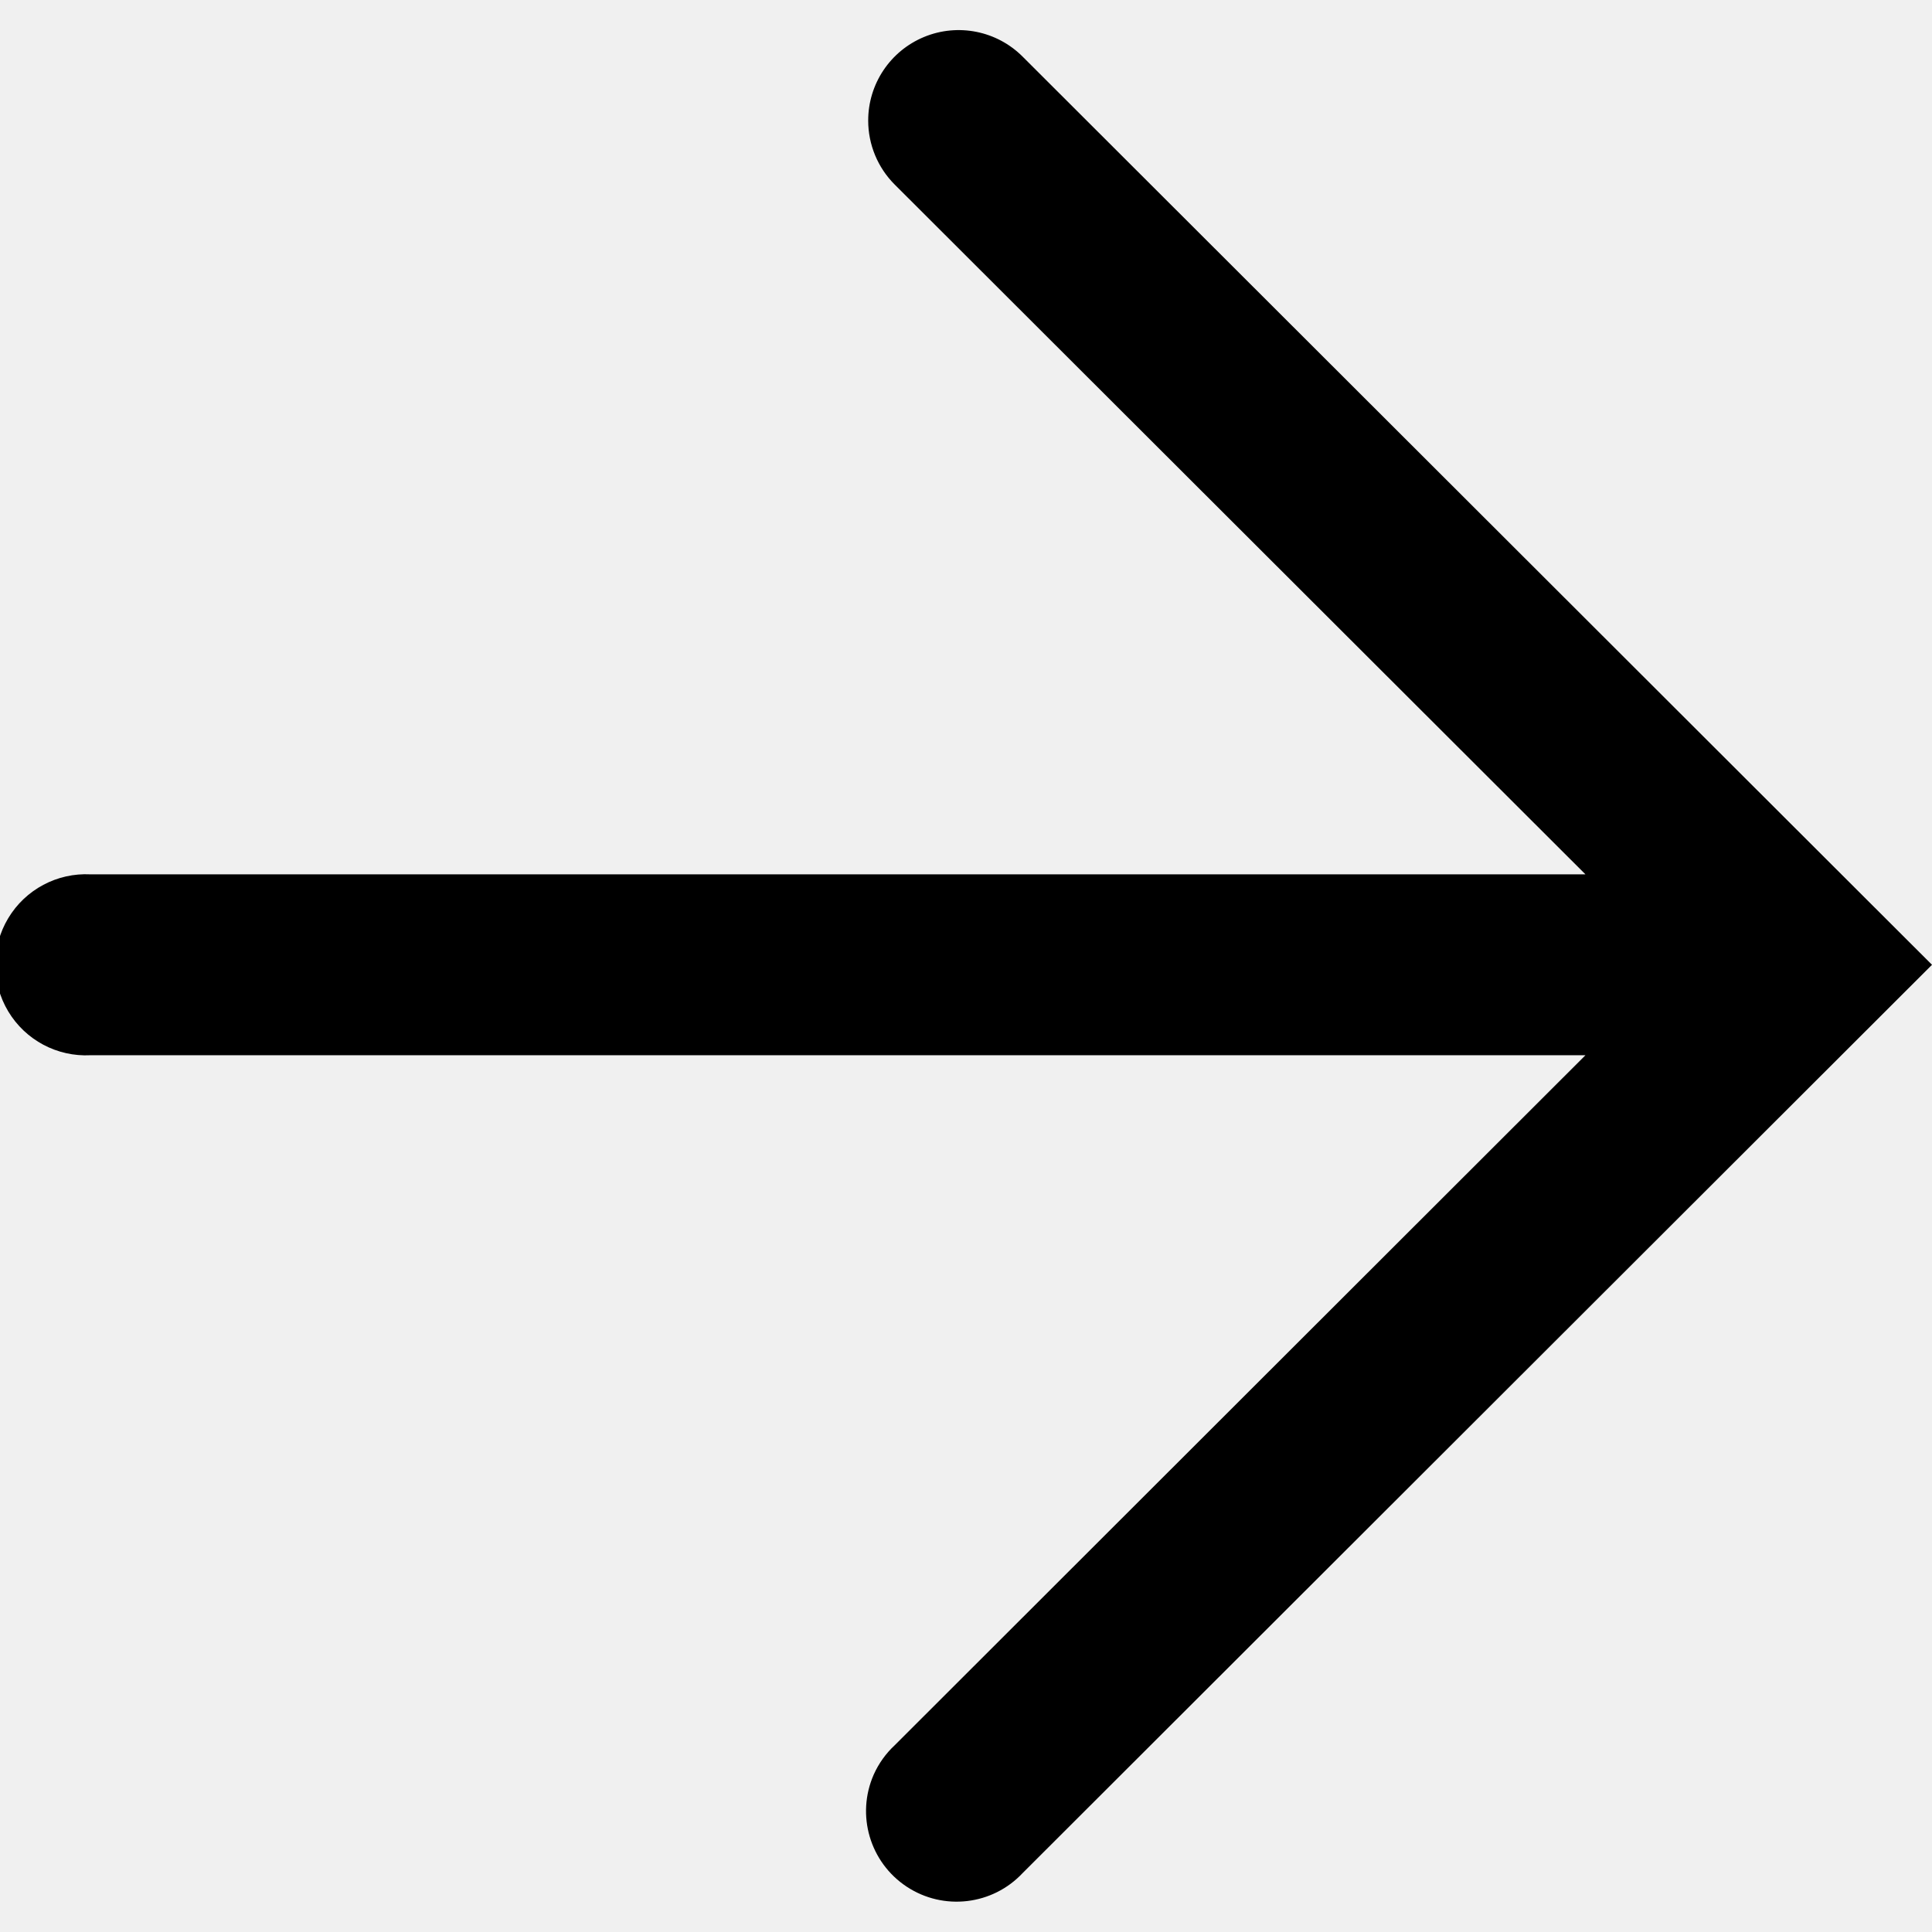
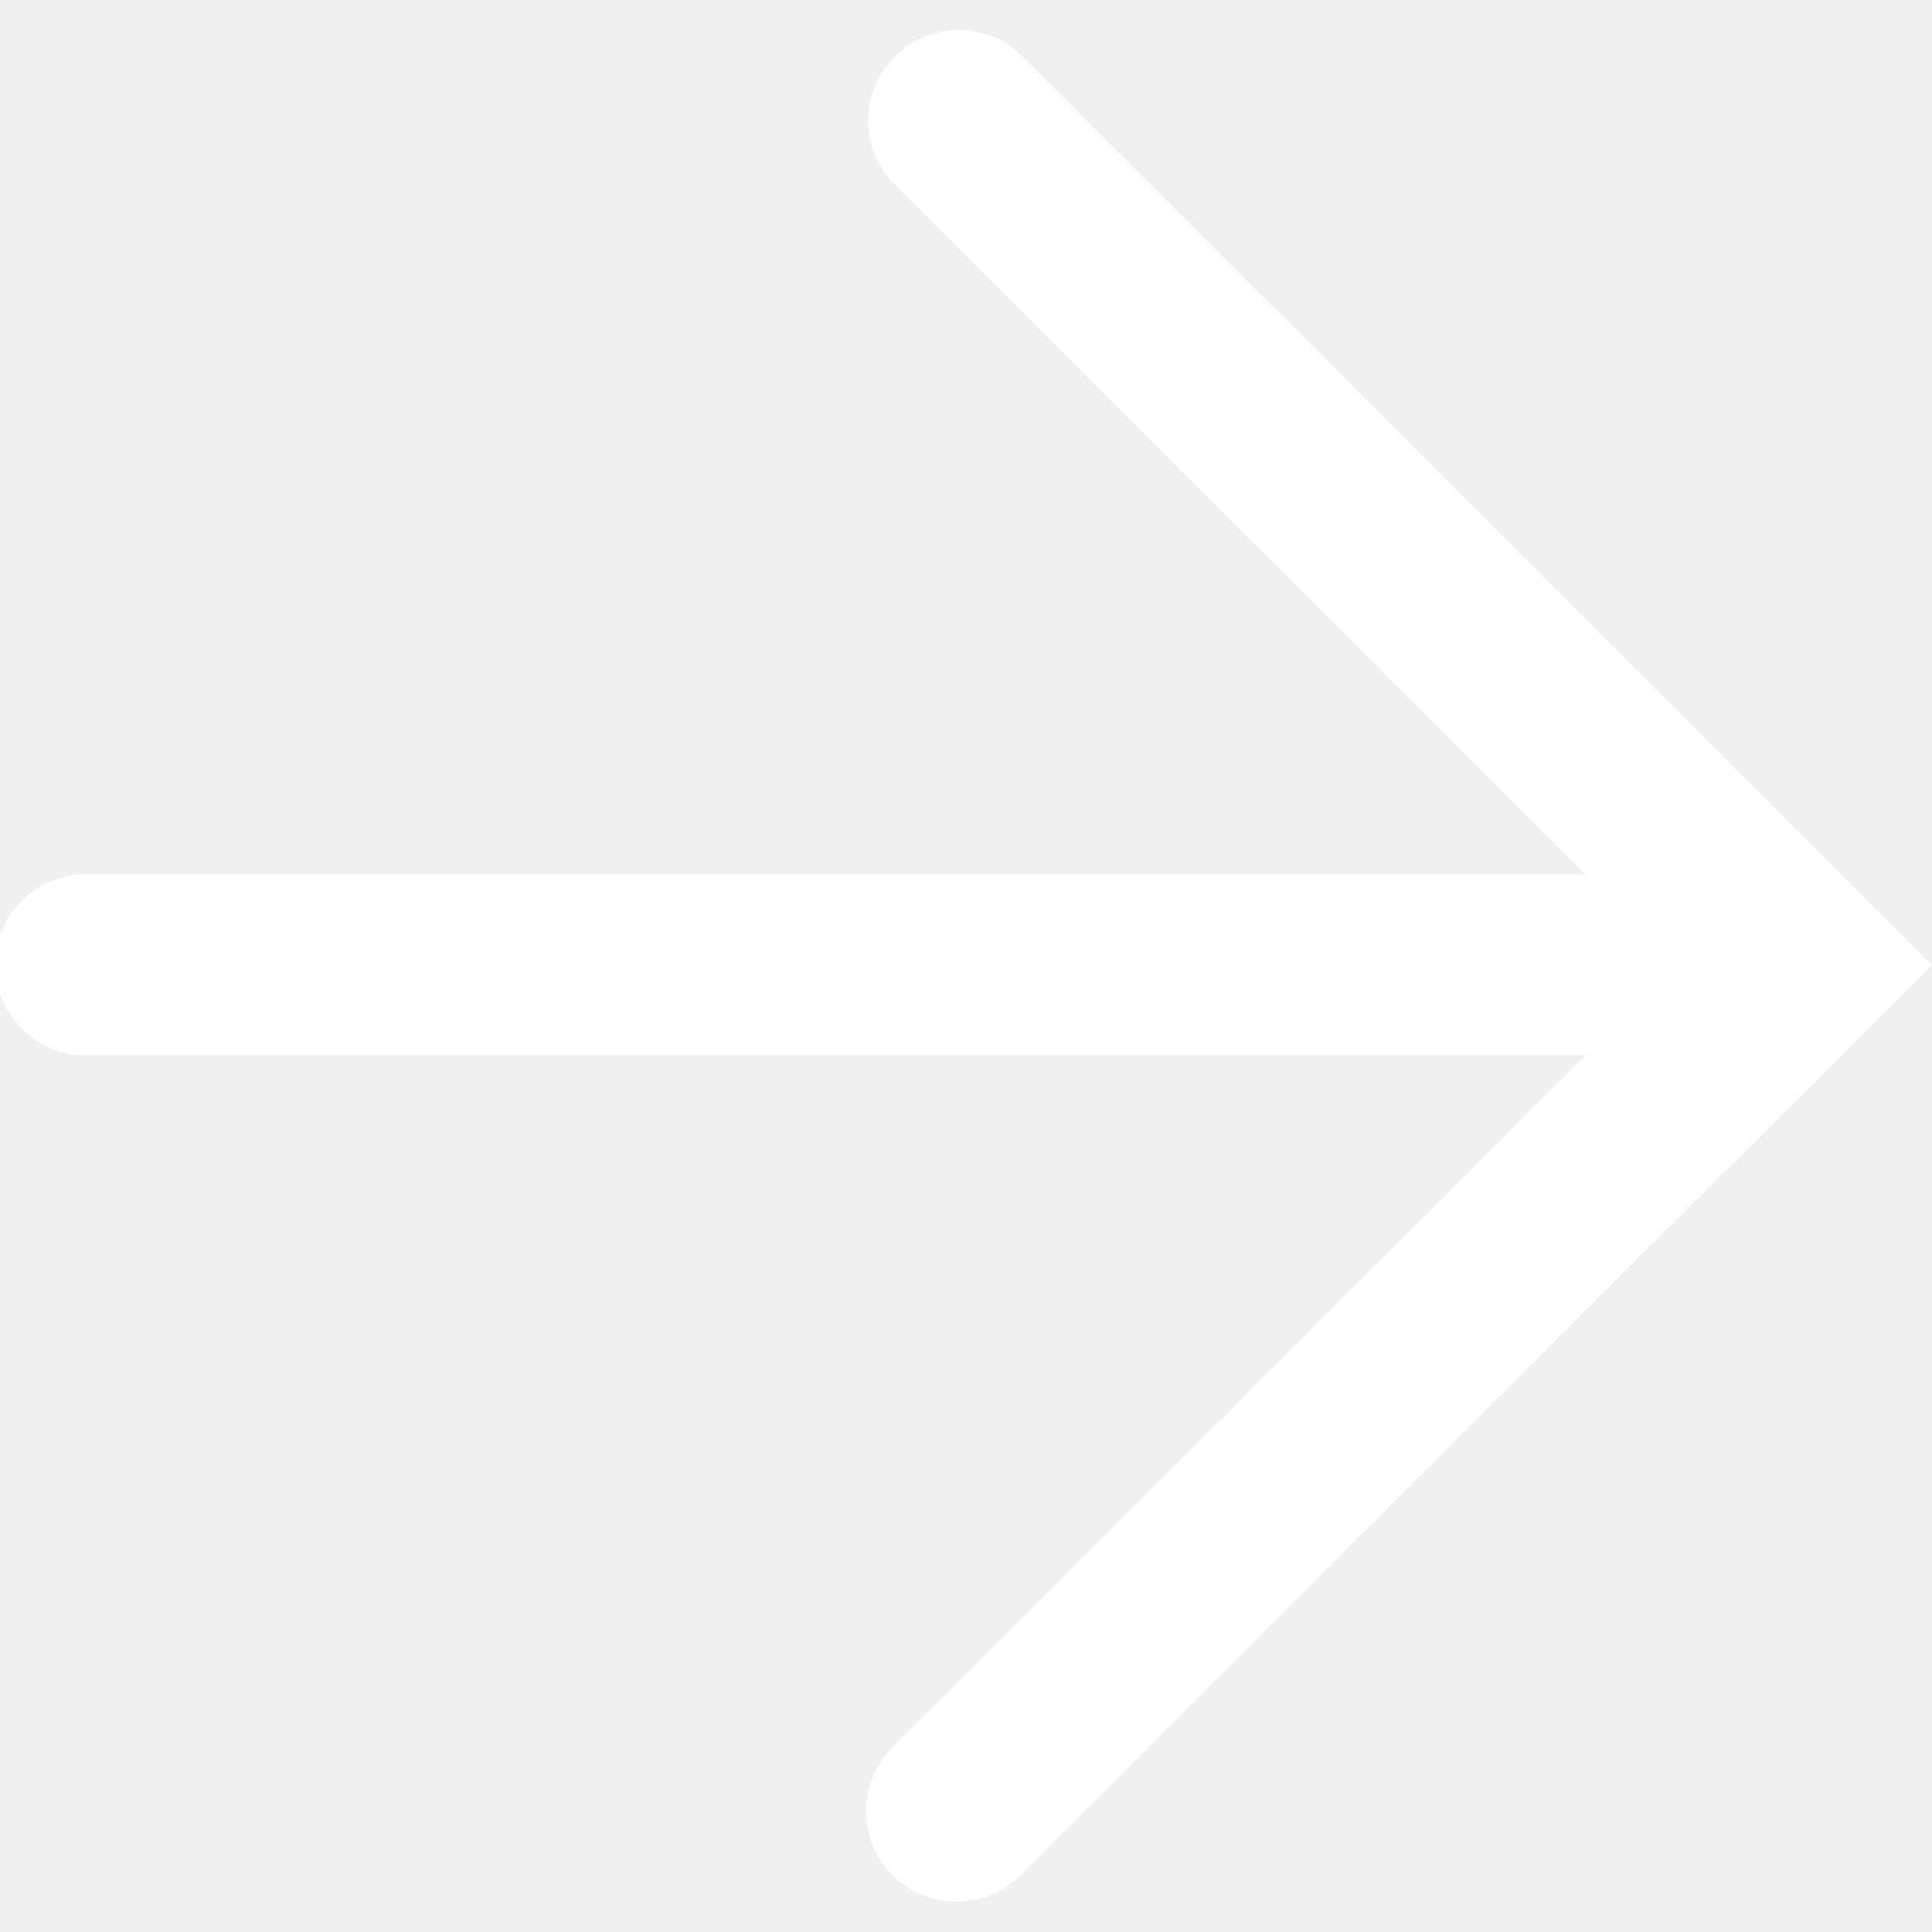
- <svg xmlns="http://www.w3.org/2000/svg" role="img" aria-hidden="true" viewBox="0 0 16 16" data-encore-id="icon" class="Svg-sc-ytk21e-0 leya-dW">
+ <svg xmlns="http://www.w3.org/2000/svg" fill="#fff" role="img" aria-hidden="true" viewBox="0 0 16 16" data-encore-id="icon" class="Svg-sc-ytk21e-0 leya-dW">
  <path d="M7.19 1A.749.749 0 0 1 8.47.47L16 7.99l-7.53 7.521a.75.75 0 0 1-1.234-.815.75.75 0 0 1 .174-.243l5.72-5.714H.75a.75.75 0 1 1 0-1.498h12.38L7.41 1.529a.749.749 0 0 1-.22-.53z" />
</svg>
